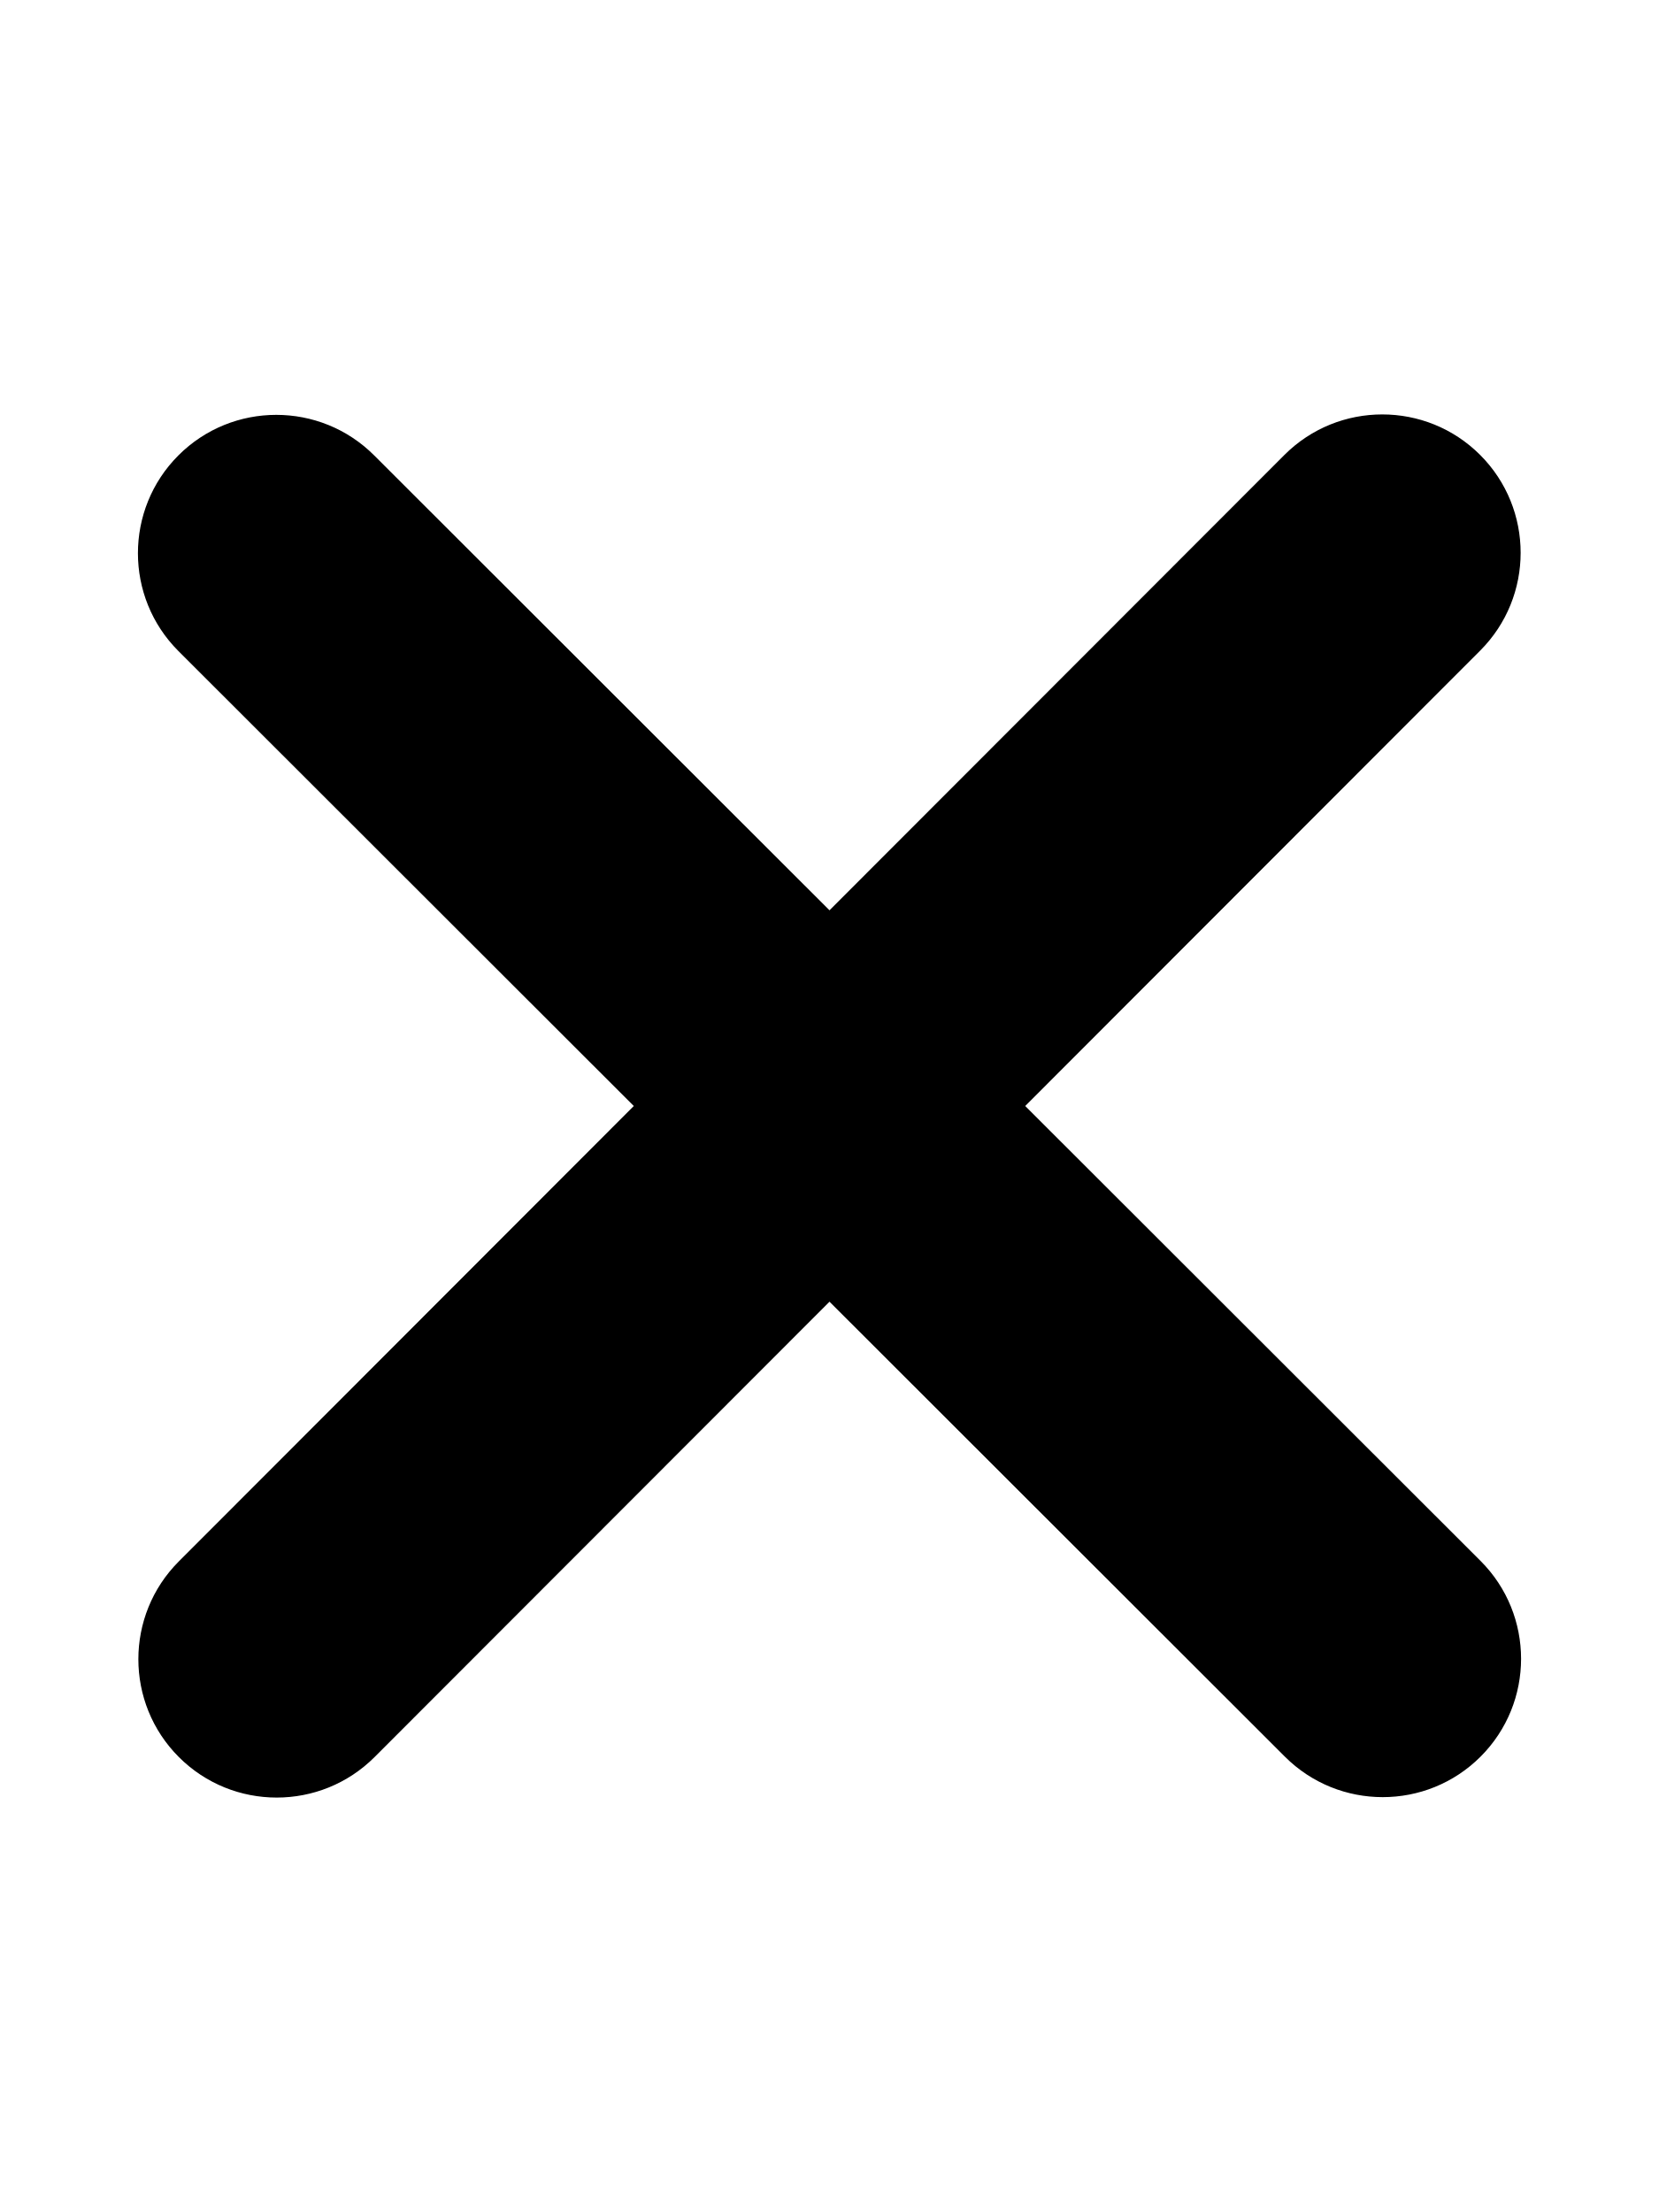
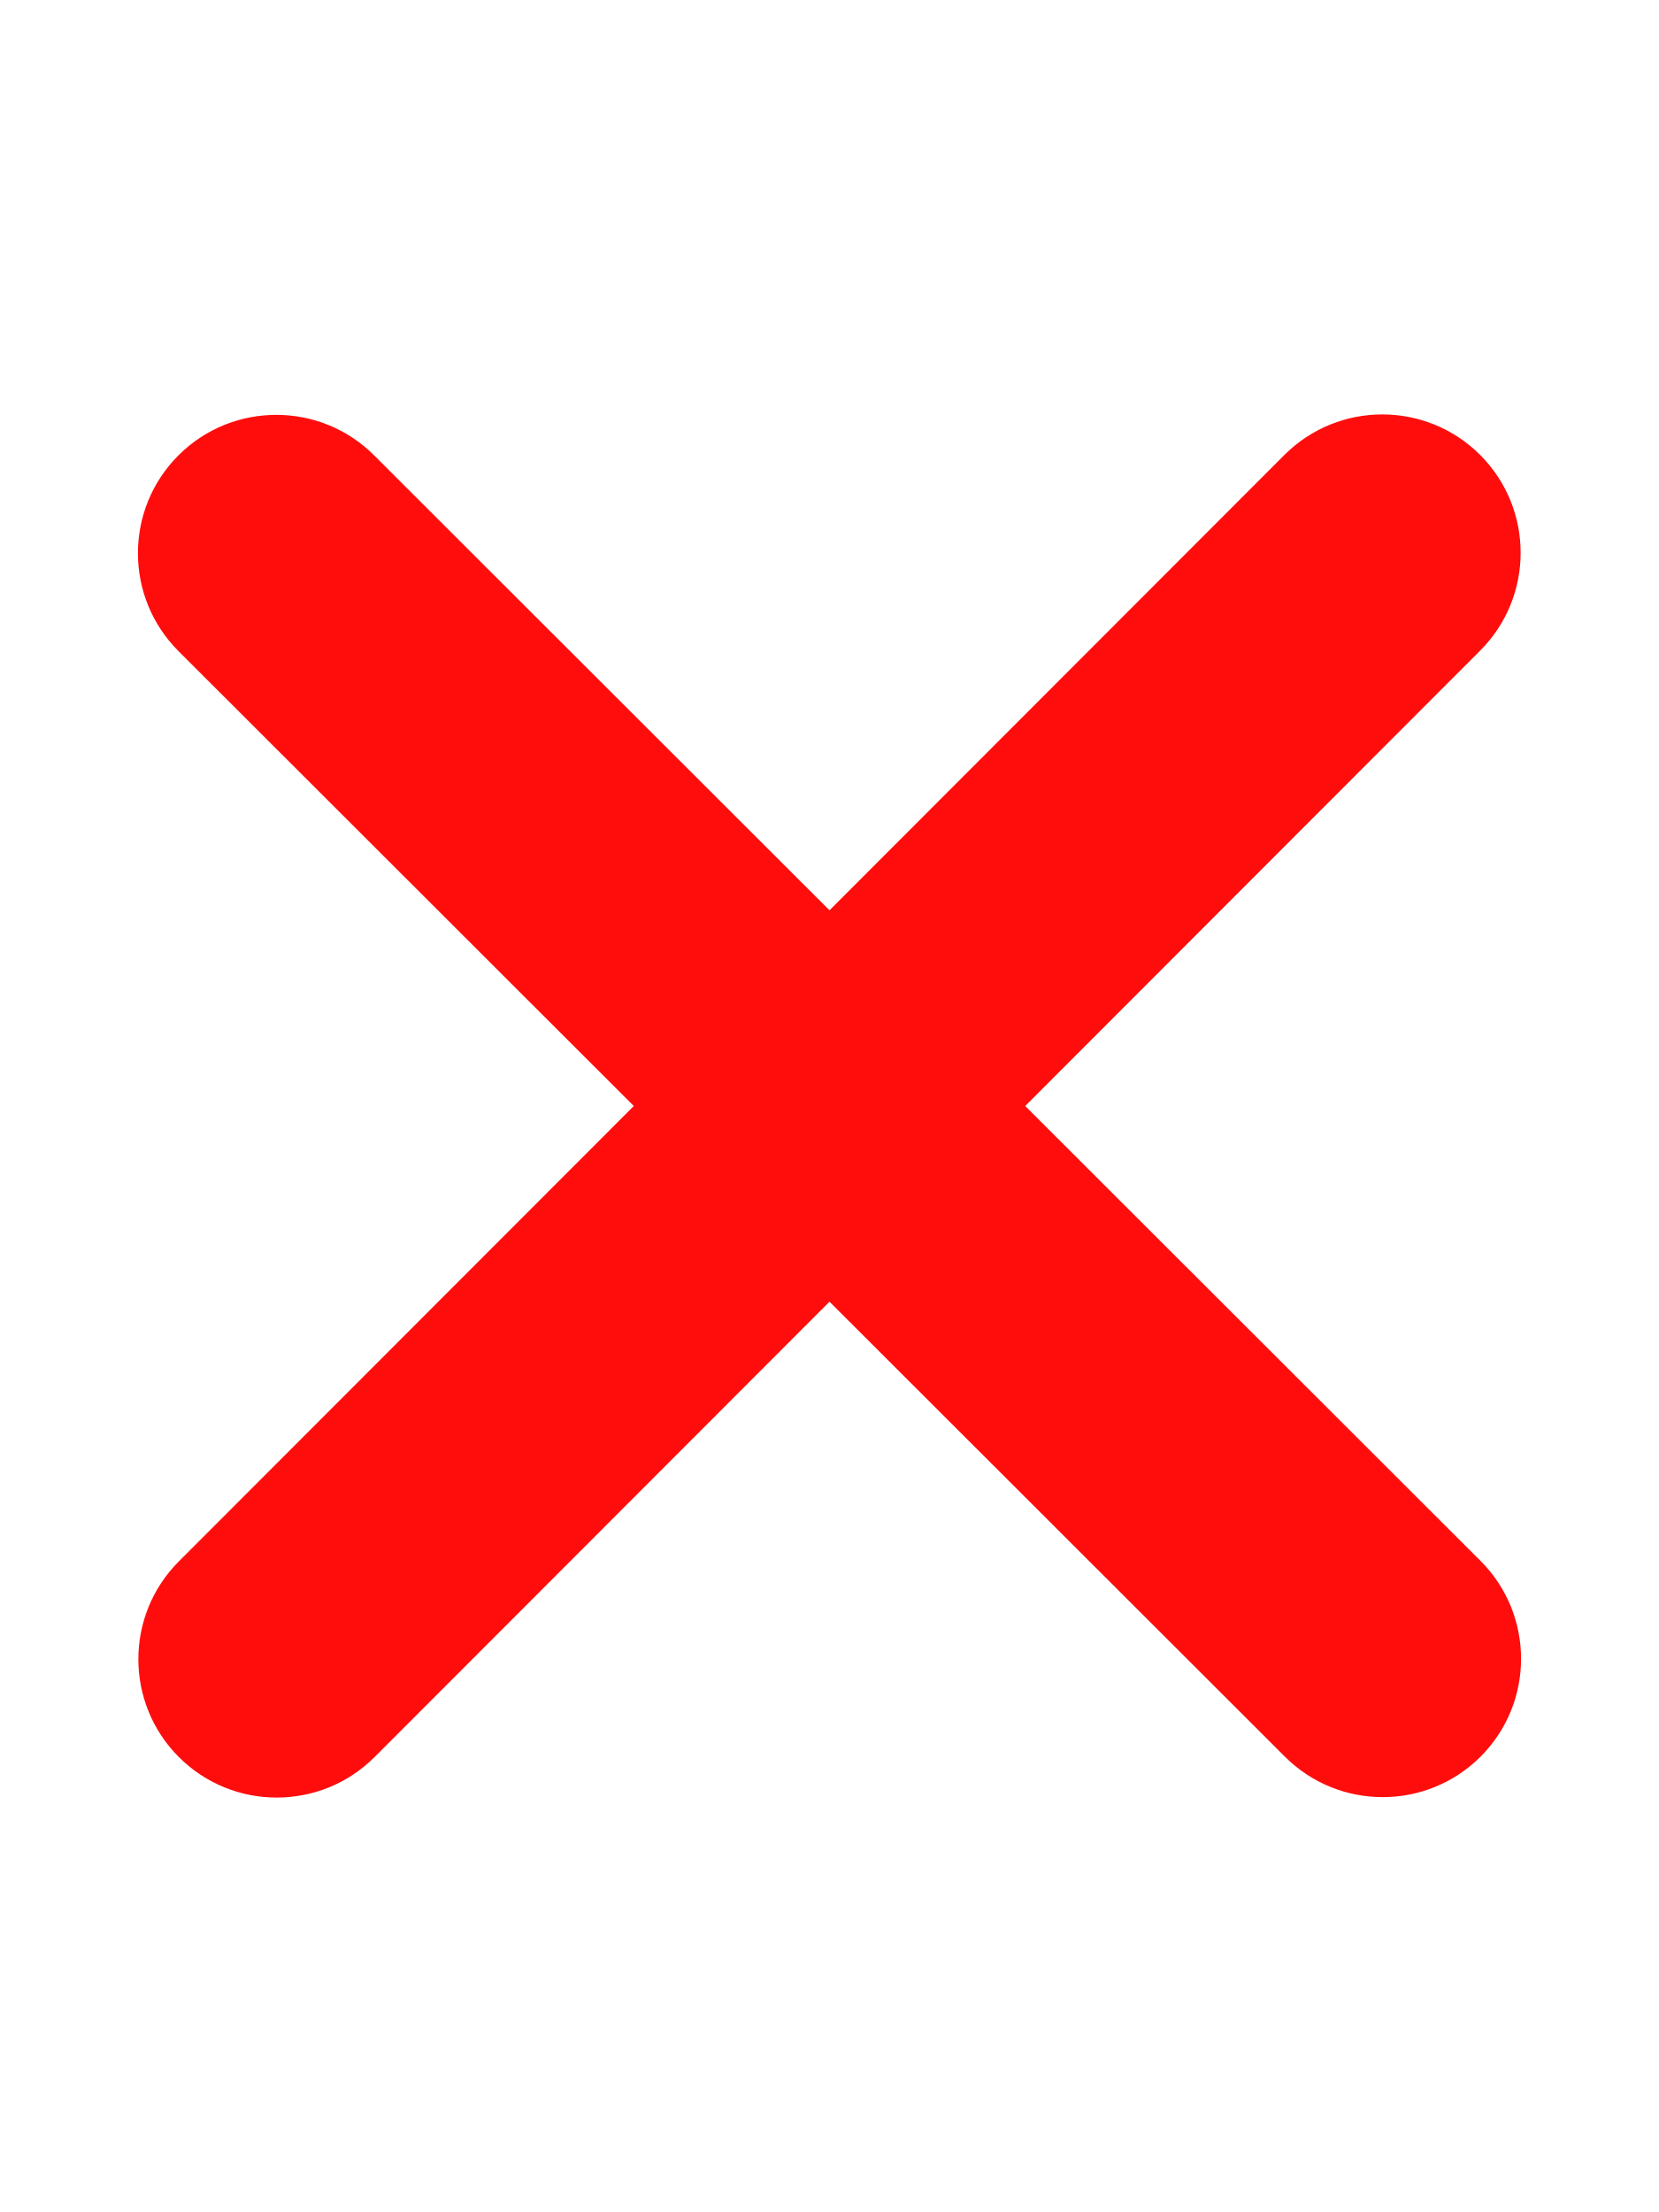
<svg xmlns="http://www.w3.org/2000/svg" viewBox="0 0 384 512">
-   <path d="M342.6 150.6c12.5-12.5 12.5-32.8 0-45.3s-32.8-12.5-45.3 0L192 210.7 86.6 105.4c-12.5-12.5-32.8-12.5-45.3 0s-12.5 32.8 0 45.3L146.7 256 41.4 361.4c-12.5 12.5-12.5 32.8 0 45.3s32.8 12.5 45.3 0L192 301.3 297.4 406.6c12.5 12.5 32.8 12.5 45.3 0s12.5-32.8 0-45.3L237.3 256 342.6 150.6z" />
+   <path fill="#ff0d0d" d="M342.6 150.6c12.5-12.5 12.5-32.8 0-45.3s-32.8-12.5-45.3 0L192 210.7 86.6 105.4c-12.5-12.5-32.8-12.5-45.3 0s-12.5 32.8 0 45.3L146.7 256 41.4 361.4c-12.5 12.5-12.5 32.8 0 45.3s32.8 12.5 45.3 0L192 301.3 297.4 406.6c12.5 12.5 32.8 12.5 45.3 0s12.5-32.8 0-45.3L237.3 256 342.6 150.6z" />
</svg>
